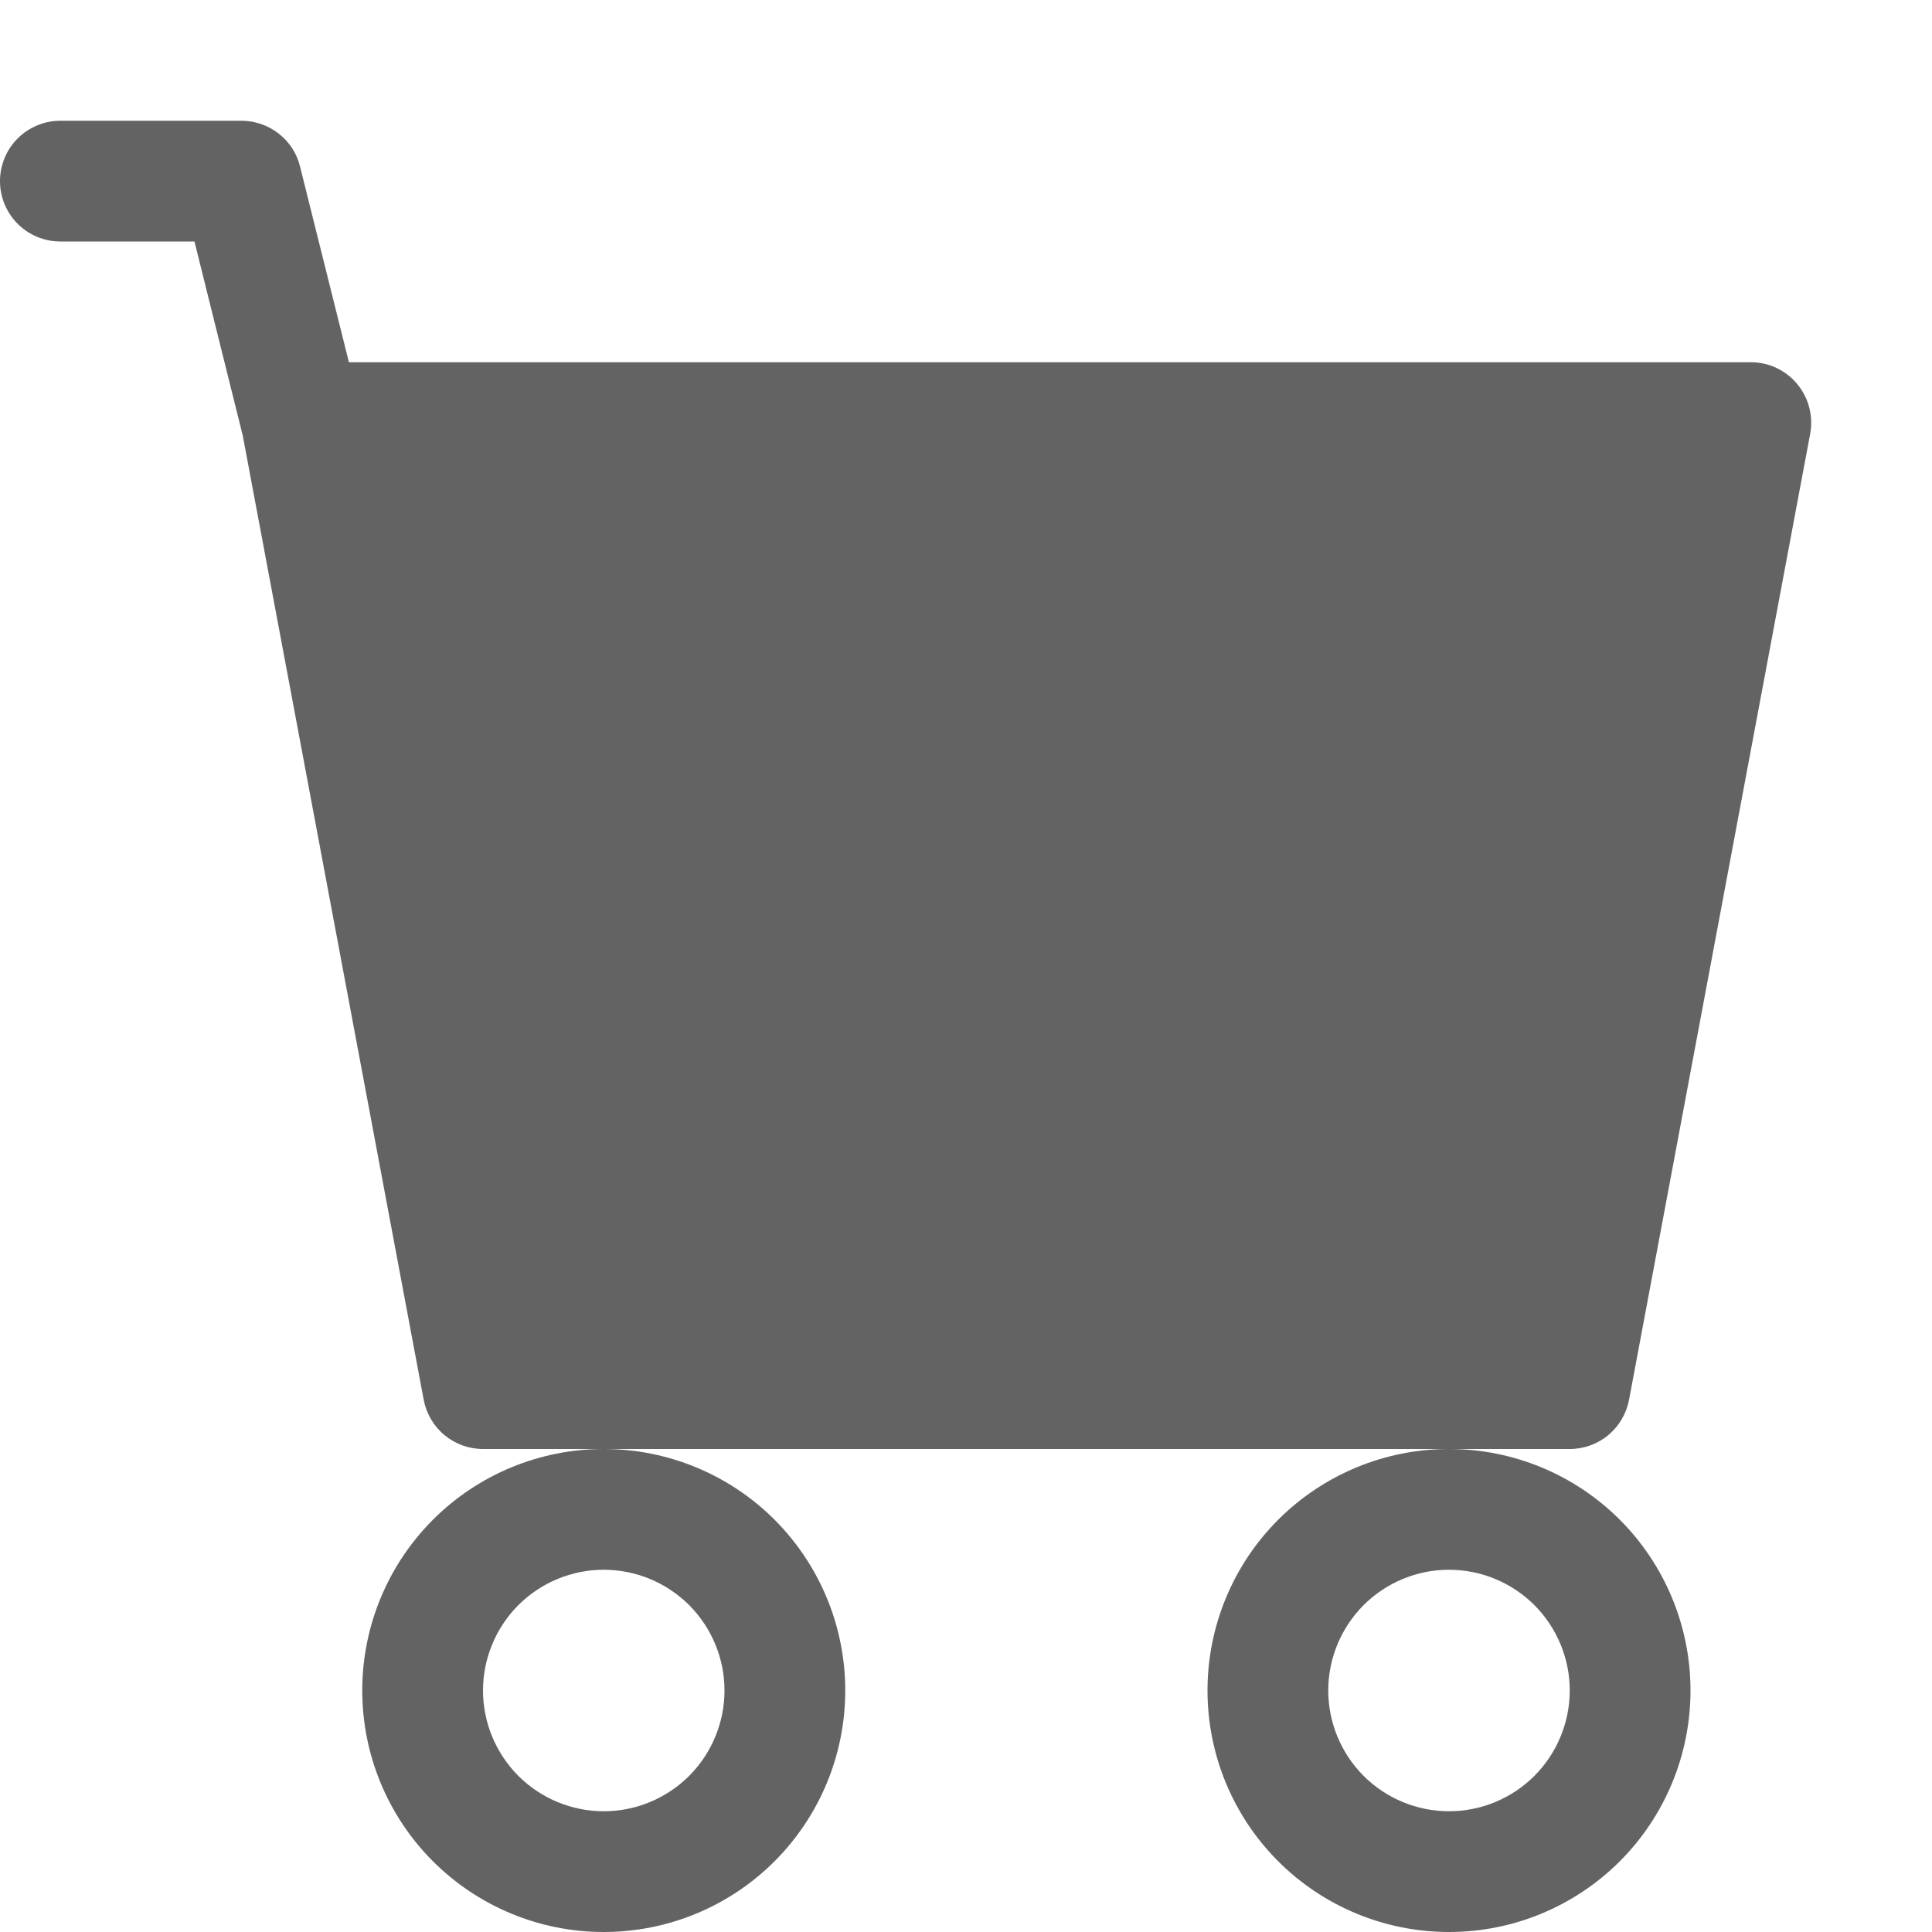
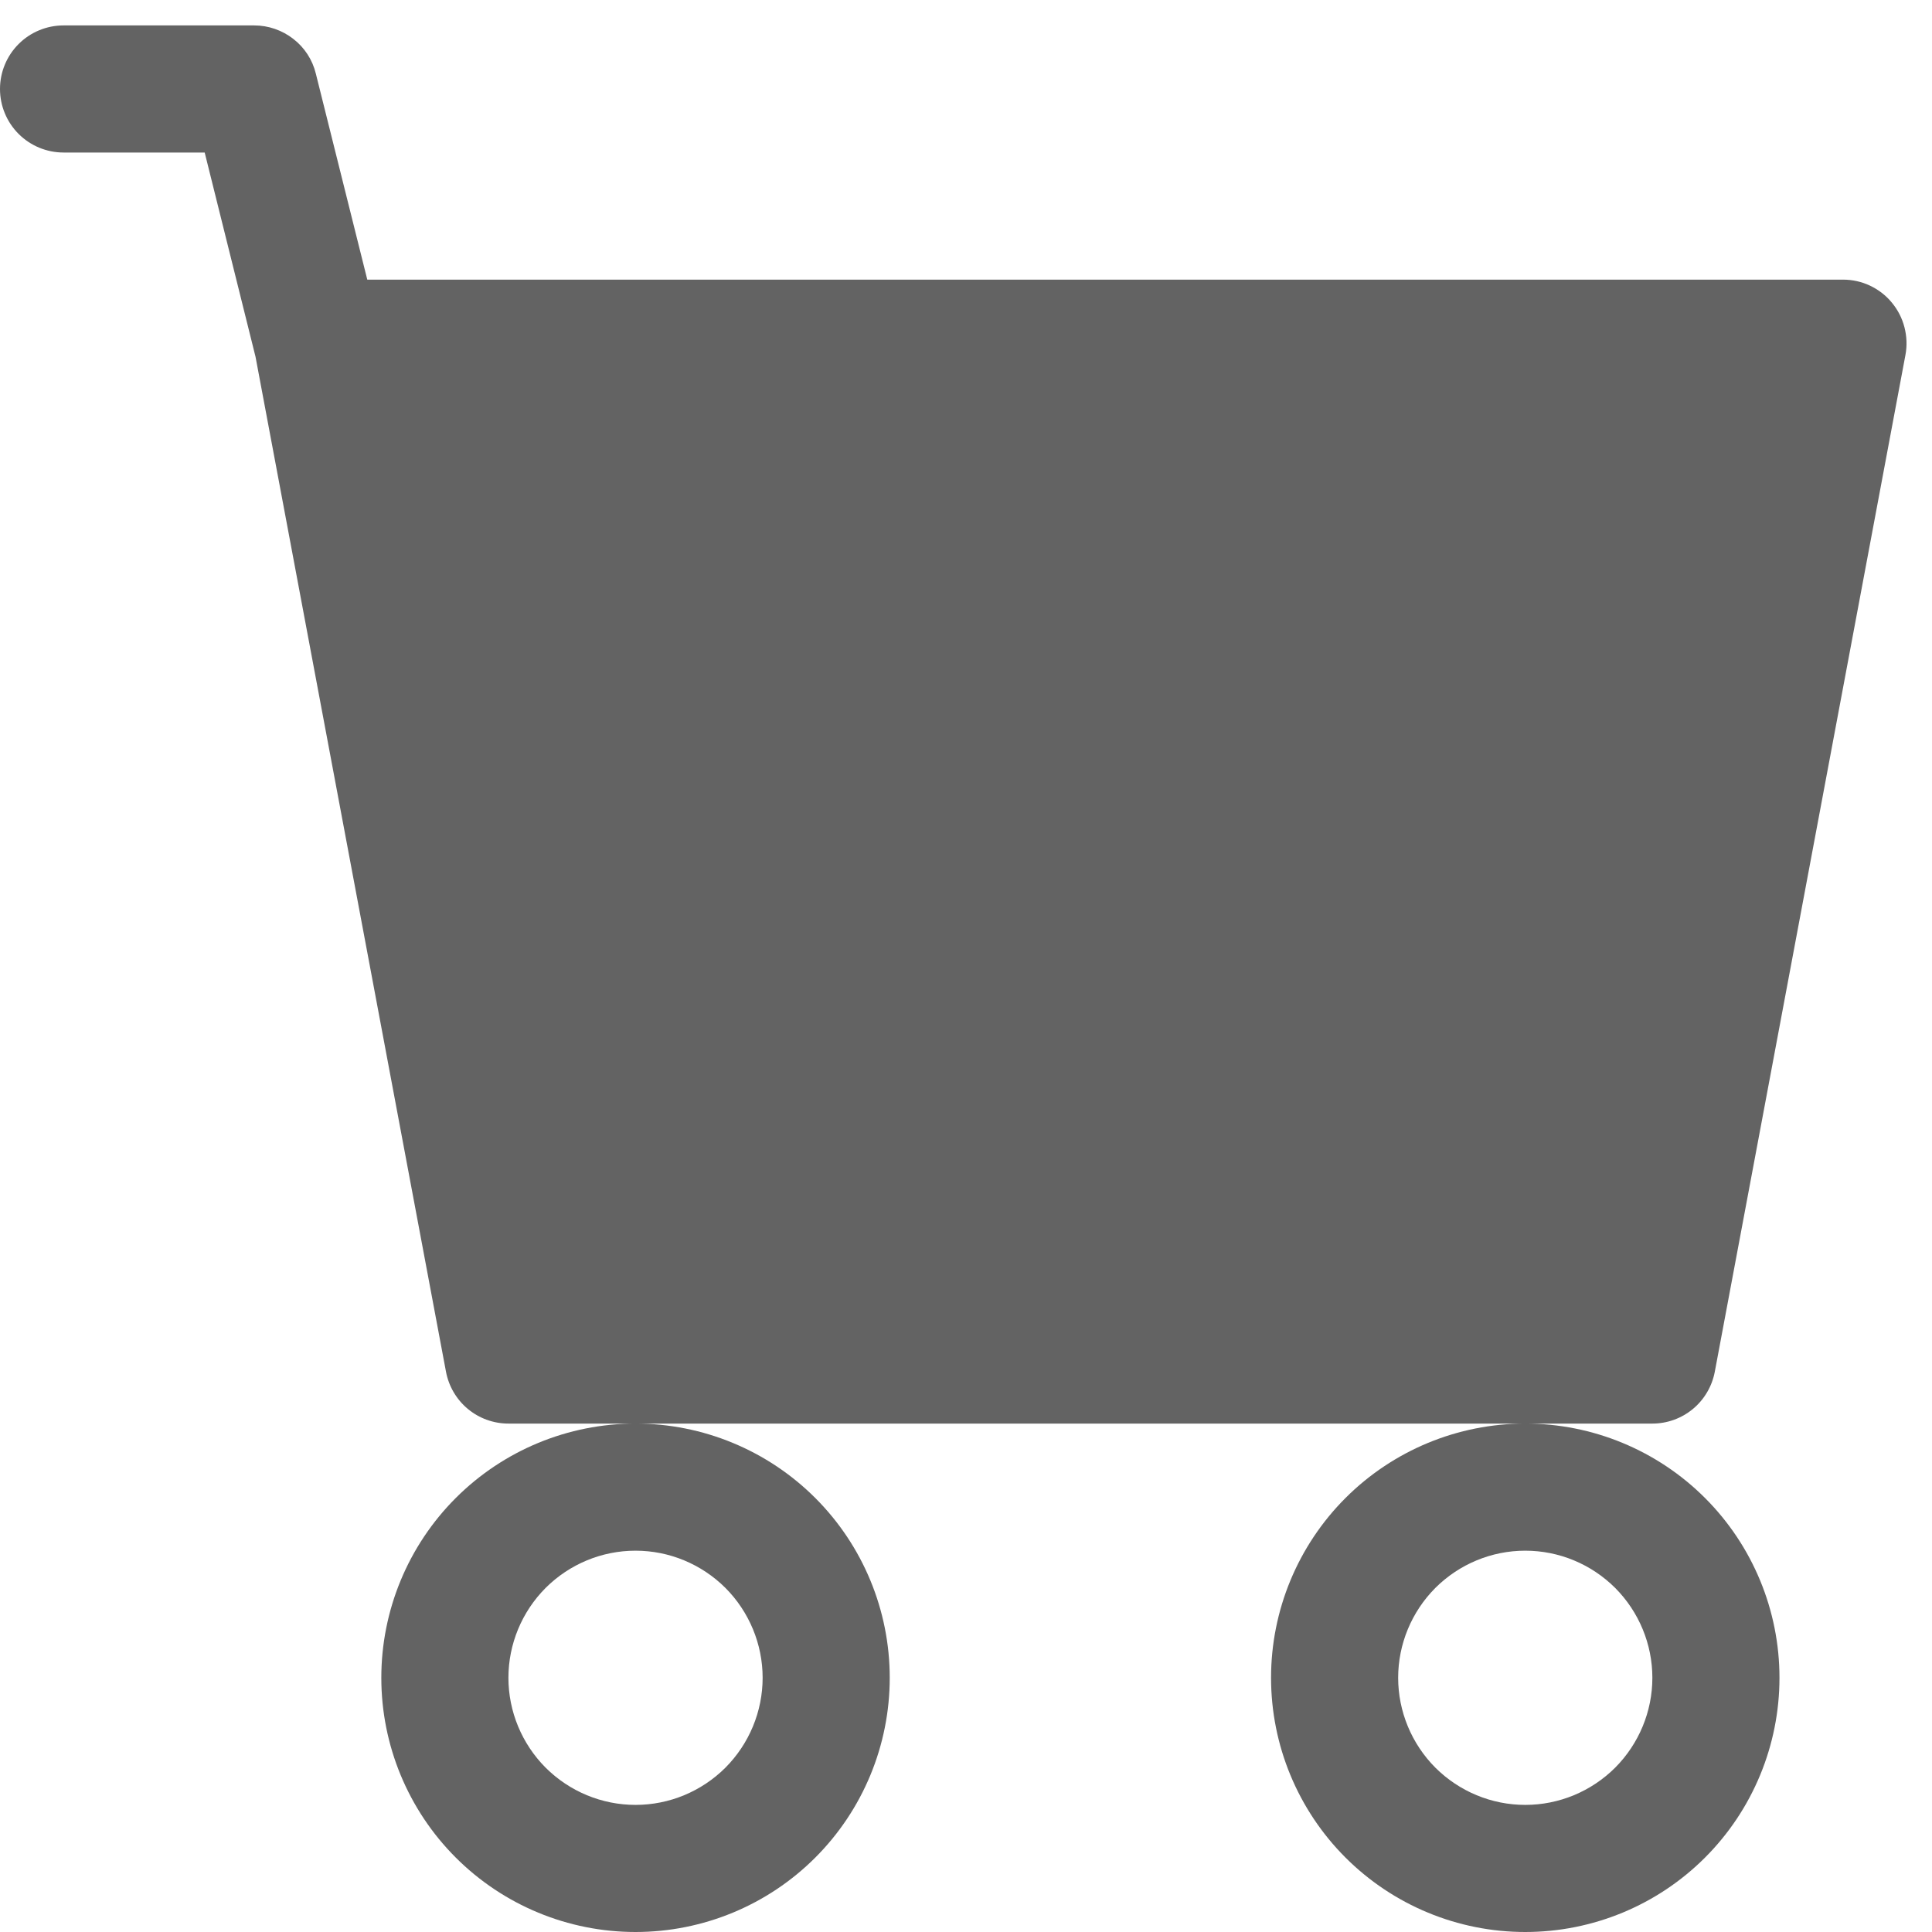
- <svg xmlns="http://www.w3.org/2000/svg" width="20" height="20" viewBox="0 0 20 20" fill="none">
-   <path d="M0 1.875C0 1.709 0.066 1.55 0.183 1.433C0.3 1.316 0.459 1.25 0.625 1.25H2.5C2.639 1.25 2.775 1.297 2.885 1.383C2.995 1.468 3.073 1.588 3.106 1.724L3.612 3.75H18.125C18.217 3.75 18.307 3.77 18.39 3.809C18.474 3.849 18.547 3.905 18.605 3.976C18.664 4.047 18.706 4.129 18.729 4.218C18.752 4.307 18.756 4.4 18.739 4.49L16.864 14.49C16.837 14.633 16.761 14.763 16.649 14.856C16.537 14.949 16.396 15 16.25 15H5C4.854 15 4.713 14.949 4.601 14.856C4.489 14.763 4.413 14.633 4.386 14.49L2.513 4.509L2.013 2.5H0.625C0.459 2.5 0.3 2.434 0.183 2.317C0.066 2.2 0 2.041 0 1.875ZM6.25 15C5.587 15 4.951 15.263 4.482 15.732C4.013 16.201 3.75 16.837 3.75 17.5C3.75 18.163 4.013 18.799 4.482 19.268C4.951 19.737 5.587 20 6.25 20C6.913 20 7.549 19.737 8.018 19.268C8.487 18.799 8.75 18.163 8.75 17.5C8.75 16.837 8.487 16.201 8.018 15.732C7.549 15.263 6.913 15 6.25 15ZM15 15C14.337 15 13.701 15.263 13.232 15.732C12.763 16.201 12.5 16.837 12.5 17.5C12.5 18.163 12.763 18.799 13.232 19.268C13.701 19.737 14.337 20 15 20C15.663 20 16.299 19.737 16.768 19.268C17.237 18.799 17.5 18.163 17.5 17.5C17.5 16.837 17.237 16.201 16.768 15.732C16.299 15.263 15.663 15 15 15ZM6.25 16.25C6.582 16.25 6.899 16.382 7.134 16.616C7.368 16.851 7.5 17.169 7.5 17.5C7.5 17.831 7.368 18.149 7.134 18.384C6.899 18.618 6.582 18.75 6.25 18.75C5.918 18.75 5.601 18.618 5.366 18.384C5.132 18.149 5 17.831 5 17.5C5 17.169 5.132 16.851 5.366 16.616C5.601 16.382 5.918 16.25 6.25 16.25ZM15 16.25C15.332 16.25 15.649 16.382 15.884 16.616C16.118 16.851 16.25 17.169 16.25 17.5C16.25 17.831 16.118 18.149 15.884 18.384C15.649 18.618 15.332 18.75 15 18.75C14.668 18.75 14.351 18.618 14.116 18.384C13.882 18.149 13.75 17.831 13.75 17.5C13.75 17.169 13.882 16.851 14.116 16.616C14.351 16.382 14.668 16.25 15 16.25Z" fill="#636363" />
+ <svg xmlns="http://www.w3.org/2000/svg" width="19" height="19" viewBox="0 0 19 19" fill="none">
+   <path d="M0 0.875C0 0.709 0.066 0.55 0.183 0.433C0.3 0.316 0.459 0.25 0.625 0.25H2.5C2.639 0.25 2.775 0.297 2.885 0.383C2.995 0.468 3.073 0.588 3.106 0.724L3.612 2.75H18.125C18.217 2.75 18.307 2.77 18.39 2.809C18.474 2.849 18.547 2.905 18.605 2.976C18.664 3.047 18.706 3.129 18.729 3.218C18.752 3.307 18.756 3.4 18.739 3.49L16.864 13.49C16.837 13.633 16.761 13.763 16.649 13.856C16.537 13.949 16.396 14 16.25 14H5C4.854 14 4.713 13.949 4.601 13.856C4.489 13.763 4.413 13.633 4.386 13.49L2.513 3.509L2.013 1.5H0.625C0.459 1.5 0.3 1.434 0.183 1.317C0.066 1.2 0 1.041 0 0.875ZM6.25 14C5.587 14 4.951 14.263 4.482 14.732C4.013 15.201 3.75 15.837 3.75 16.5C3.75 17.163 4.013 17.799 4.482 18.268C4.951 18.737 5.587 19 6.25 19C6.913 19 7.549 18.737 8.018 18.268C8.487 17.799 8.75 17.163 8.75 16.5C8.75 15.837 8.487 15.201 8.018 14.732C7.549 14.263 6.913 14 6.25 14ZM15 14C14.337 14 13.701 14.263 13.232 14.732C12.763 15.201 12.5 15.837 12.5 16.5C12.5 17.163 12.763 17.799 13.232 18.268C13.701 18.737 14.337 19 15 19C15.663 19 16.299 18.737 16.768 18.268C17.237 17.799 17.5 17.163 17.5 16.5C17.5 15.837 17.237 15.201 16.768 14.732C16.299 14.263 15.663 14 15 14ZM6.25 15.25C6.582 15.25 6.899 15.382 7.134 15.616C7.368 15.851 7.5 16.169 7.5 16.5C7.5 16.831 7.368 17.149 7.134 17.384C6.899 17.618 6.582 17.75 6.25 17.75C5.918 17.75 5.601 17.618 5.366 17.384C5.132 17.149 5 16.831 5 16.5C5 16.169 5.132 15.851 5.366 15.616C5.601 15.382 5.918 15.25 6.25 15.25ZM15 15.25C15.332 15.25 15.649 15.382 15.884 15.616C16.118 15.851 16.25 16.169 16.25 16.5C16.25 16.831 16.118 17.149 15.884 17.384C15.649 17.618 15.332 17.75 15 17.75C14.668 17.75 14.351 17.618 14.116 17.384C13.882 17.149 13.75 16.831 13.75 16.5C13.75 16.169 13.882 15.851 14.116 15.616C14.351 15.382 14.668 15.25 15 15.25Z" fill="#636363" />
</svg>
